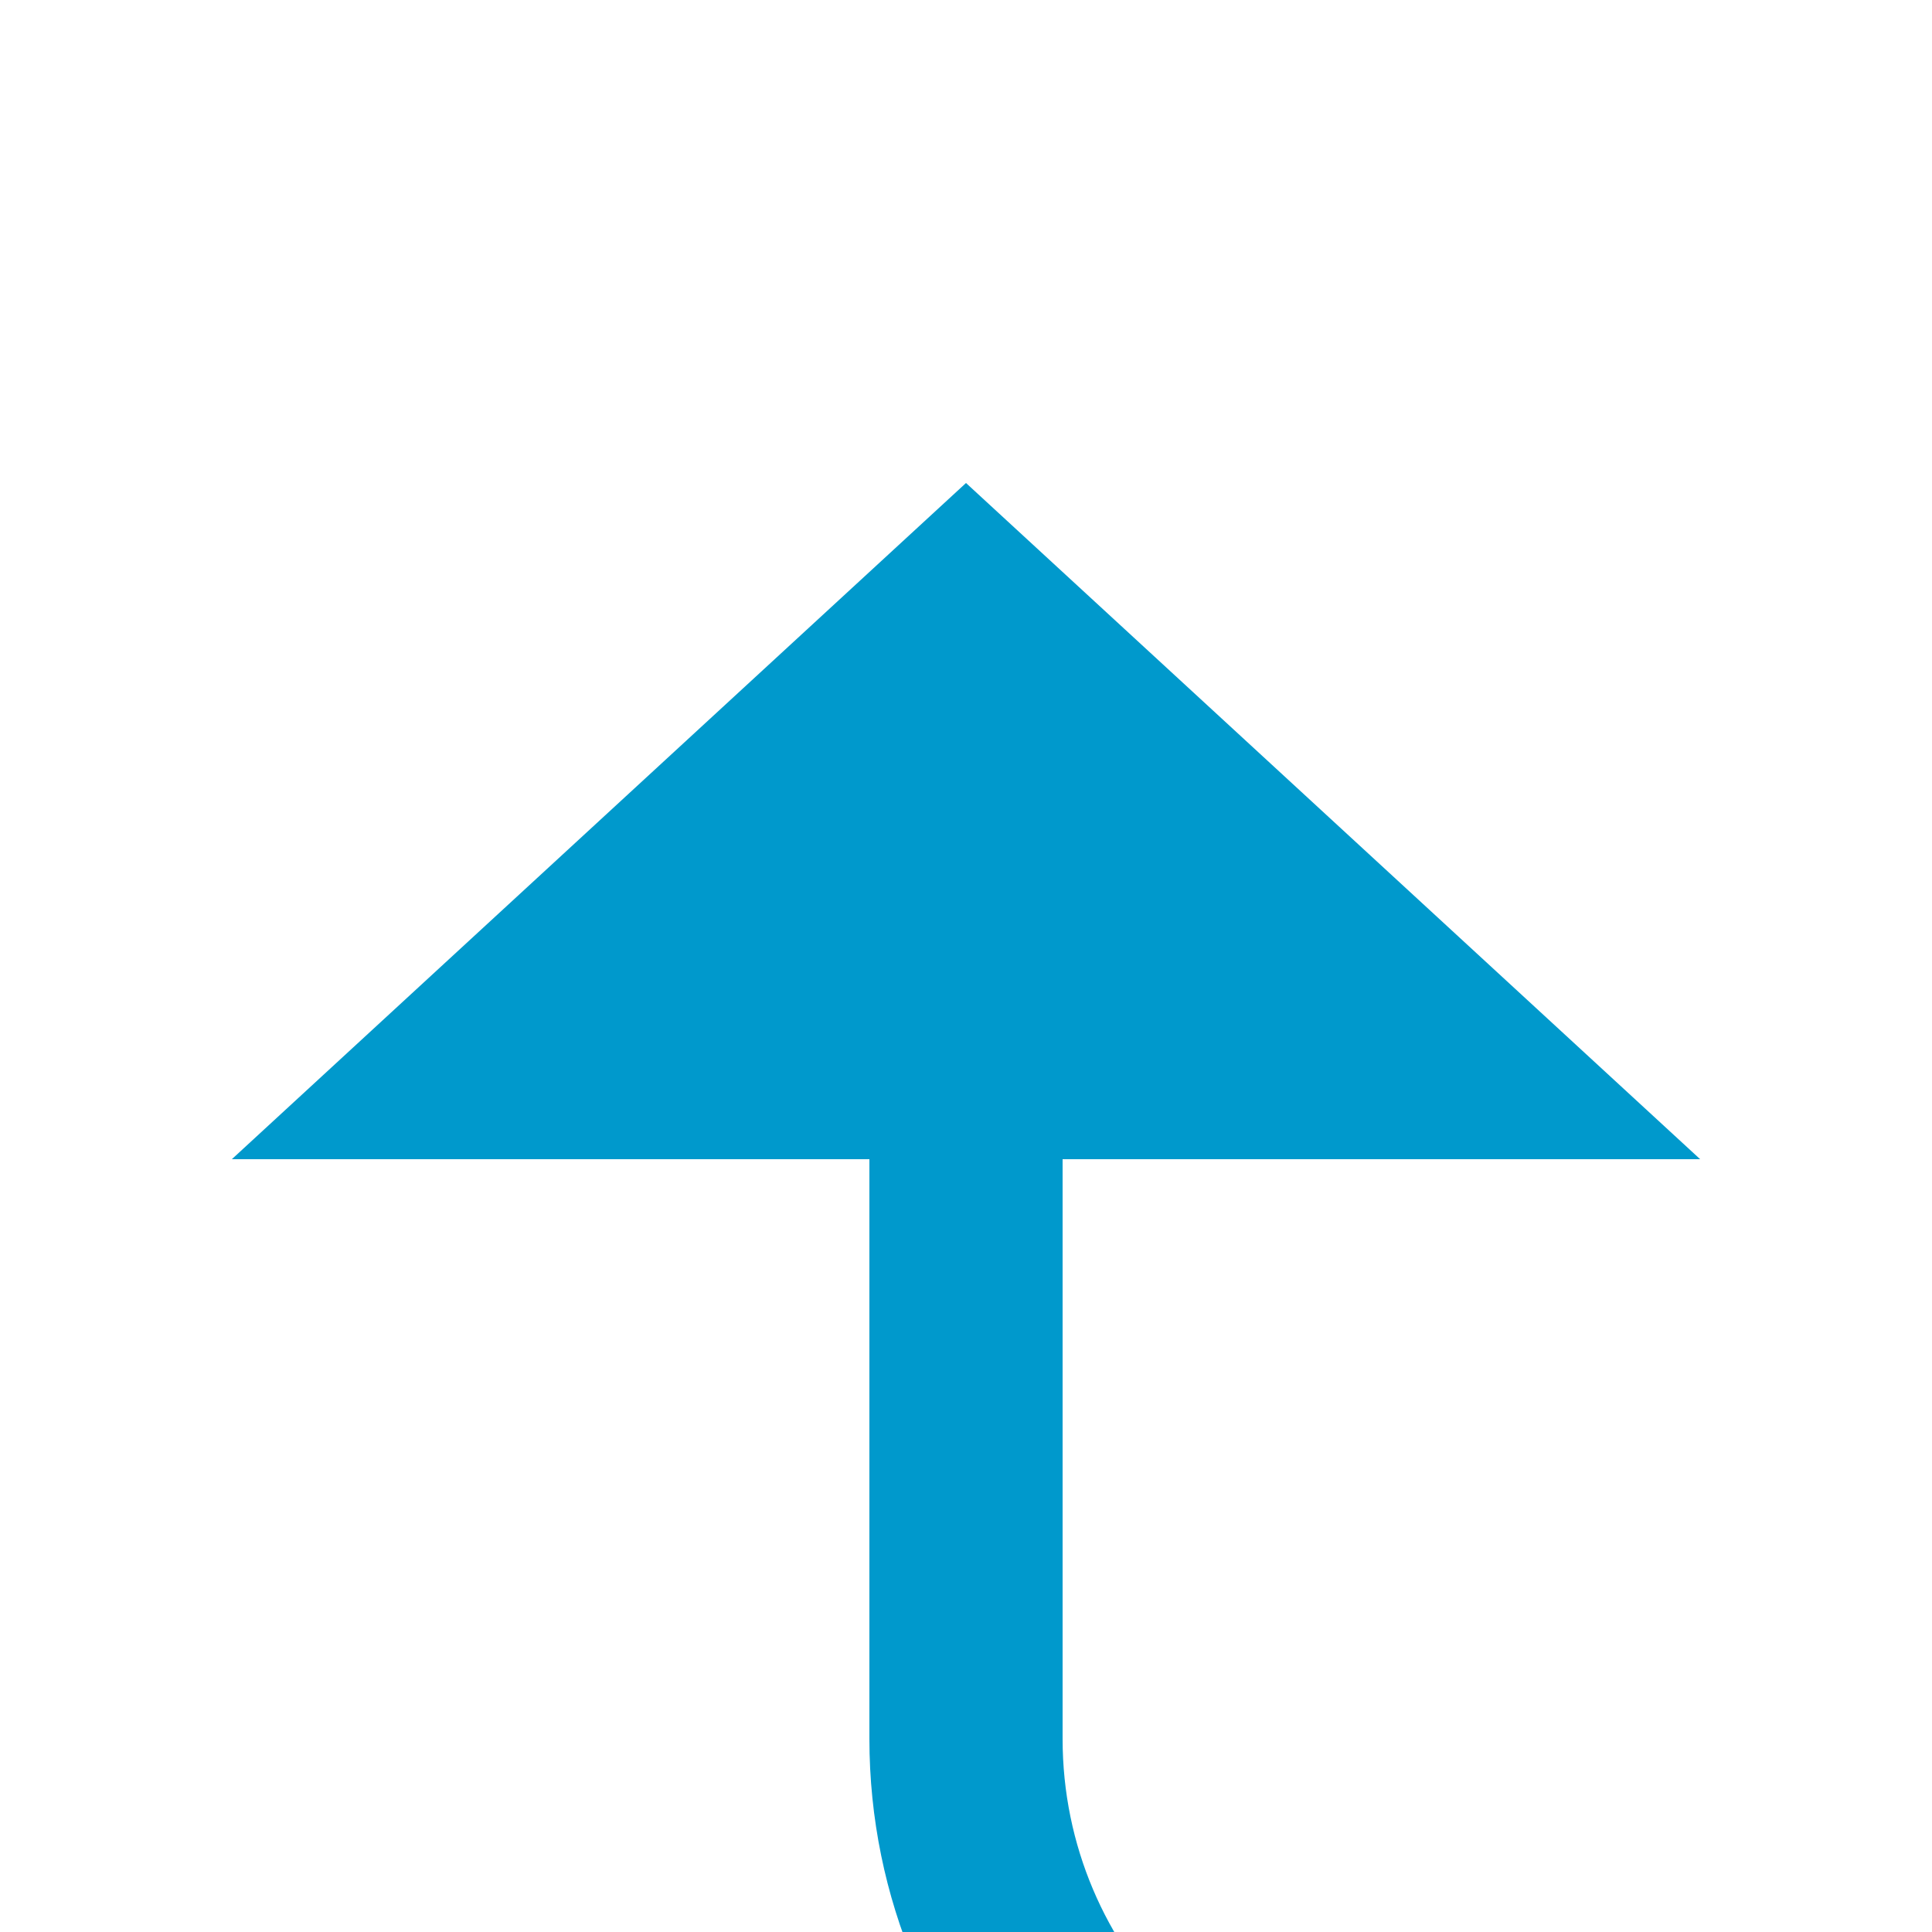
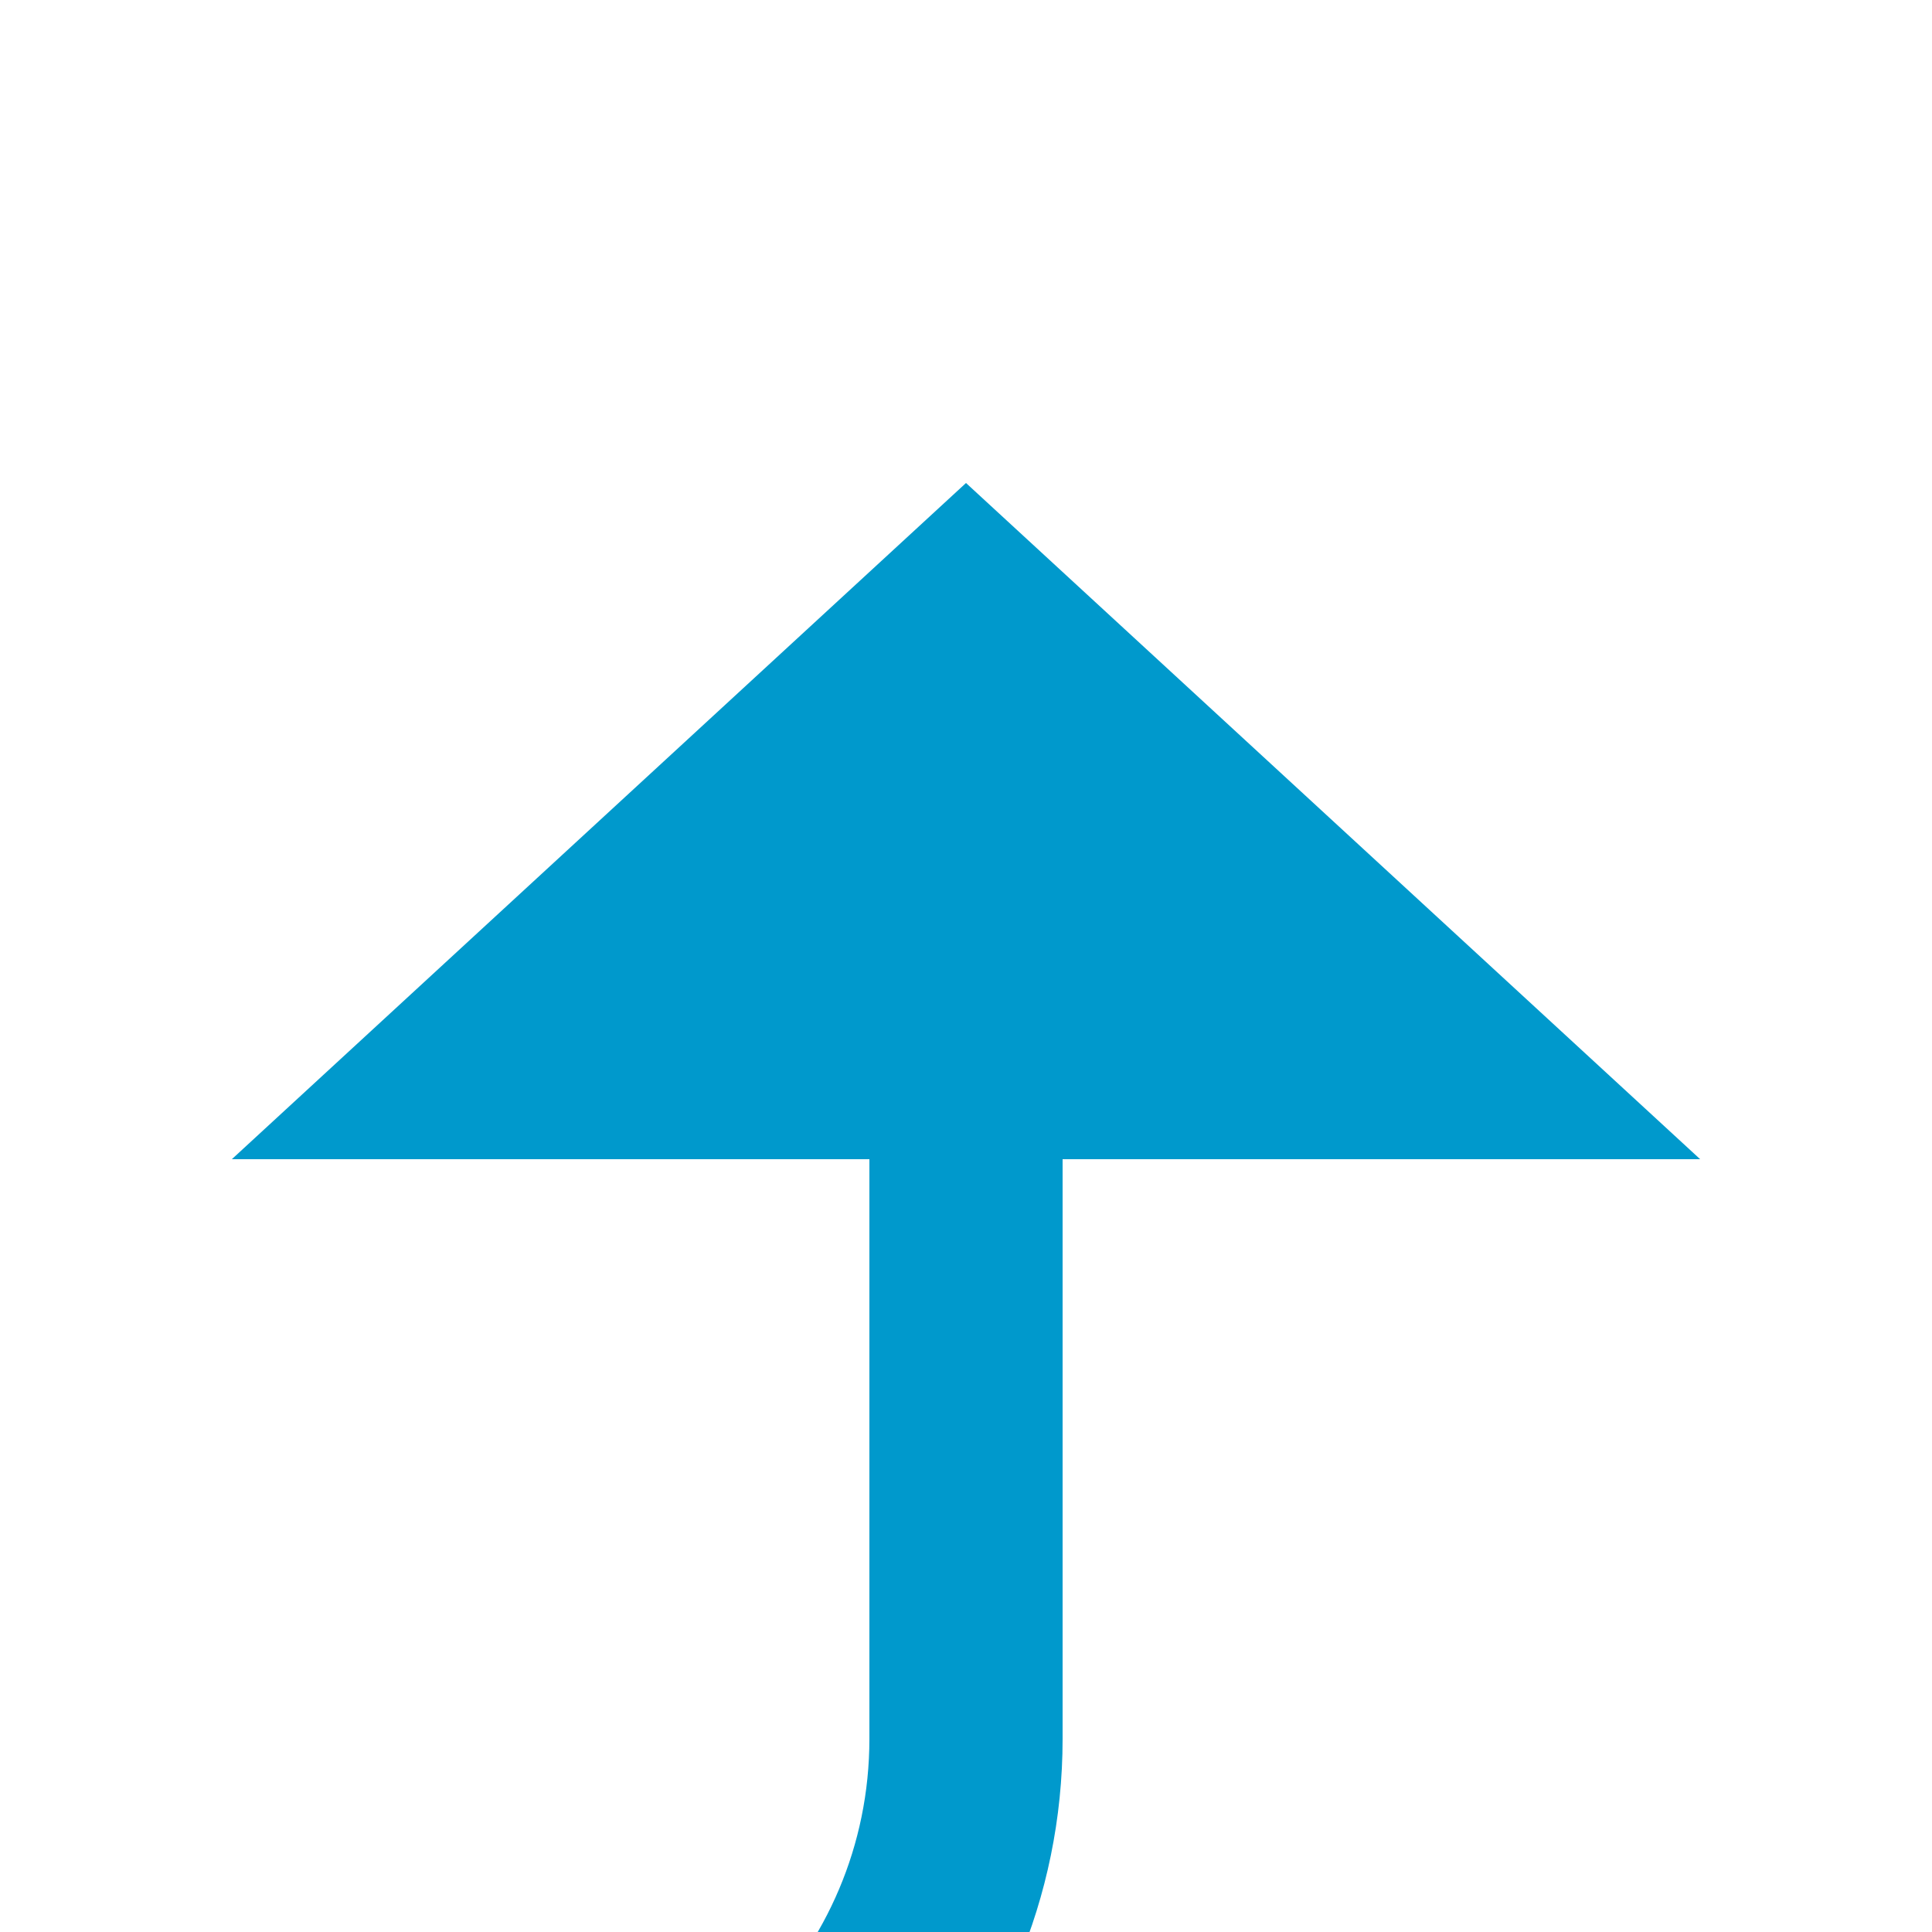
- <svg xmlns="http://www.w3.org/2000/svg" version="1.1" width="20px" height="20px" preserveAspectRatio="xMinYMid meet" viewBox="4600 4838  20 18">
-   <path d="M 4983 4789  L 4983 4855  A 5 5 0 0 1 4978 4860 L 4615 4860  A 5 5 0 0 1 4610 4855 L 4610 4848  " stroke-width="2" stroke="#0099cc" fill="none" />
-   <path d="M 4983 4787  A 3.5 3.5 0 0 0 4979.5 4790.5 A 3.5 3.5 0 0 0 4983 4794 A 3.5 3.5 0 0 0 4986.5 4790.5 A 3.5 3.5 0 0 0 4983 4787 Z M 4617.6 4849  L 4610 4842  L 4602.4 4849  L 4617.6 4849  Z " fill-rule="nonzero" fill="#0099cc" stroke="none" />
+ <svg xmlns="http://www.w3.org/2000/svg" version="1.1" width="20px" height="20px" preserveAspectRatio="xMinYMid meet" viewBox="5610 4838  20 18">
+   <path d="M 5101 4789  L 5101 4855  A 5 5 0 0 0 5106 4860 L 5615 4860  A 5 5 0 0 0 5620 4855 L 5620 4848  " stroke-width="2" stroke="#0099cc" fill="none" />
+   <path d="M 5101 4787  A 3.5 3.5 0 0 0 5097.5 4790.5 A 3.5 3.5 0 0 0 5101 4794 A 3.5 3.5 0 0 0 5104.5 4790.5 A 3.5 3.5 0 0 0 5101 4787 Z M 5627.6 4849  L 5620 4842  L 5612.4 4849  L 5627.6 4849  Z " fill-rule="nonzero" fill="#0099cc" stroke="none" />
</svg>
